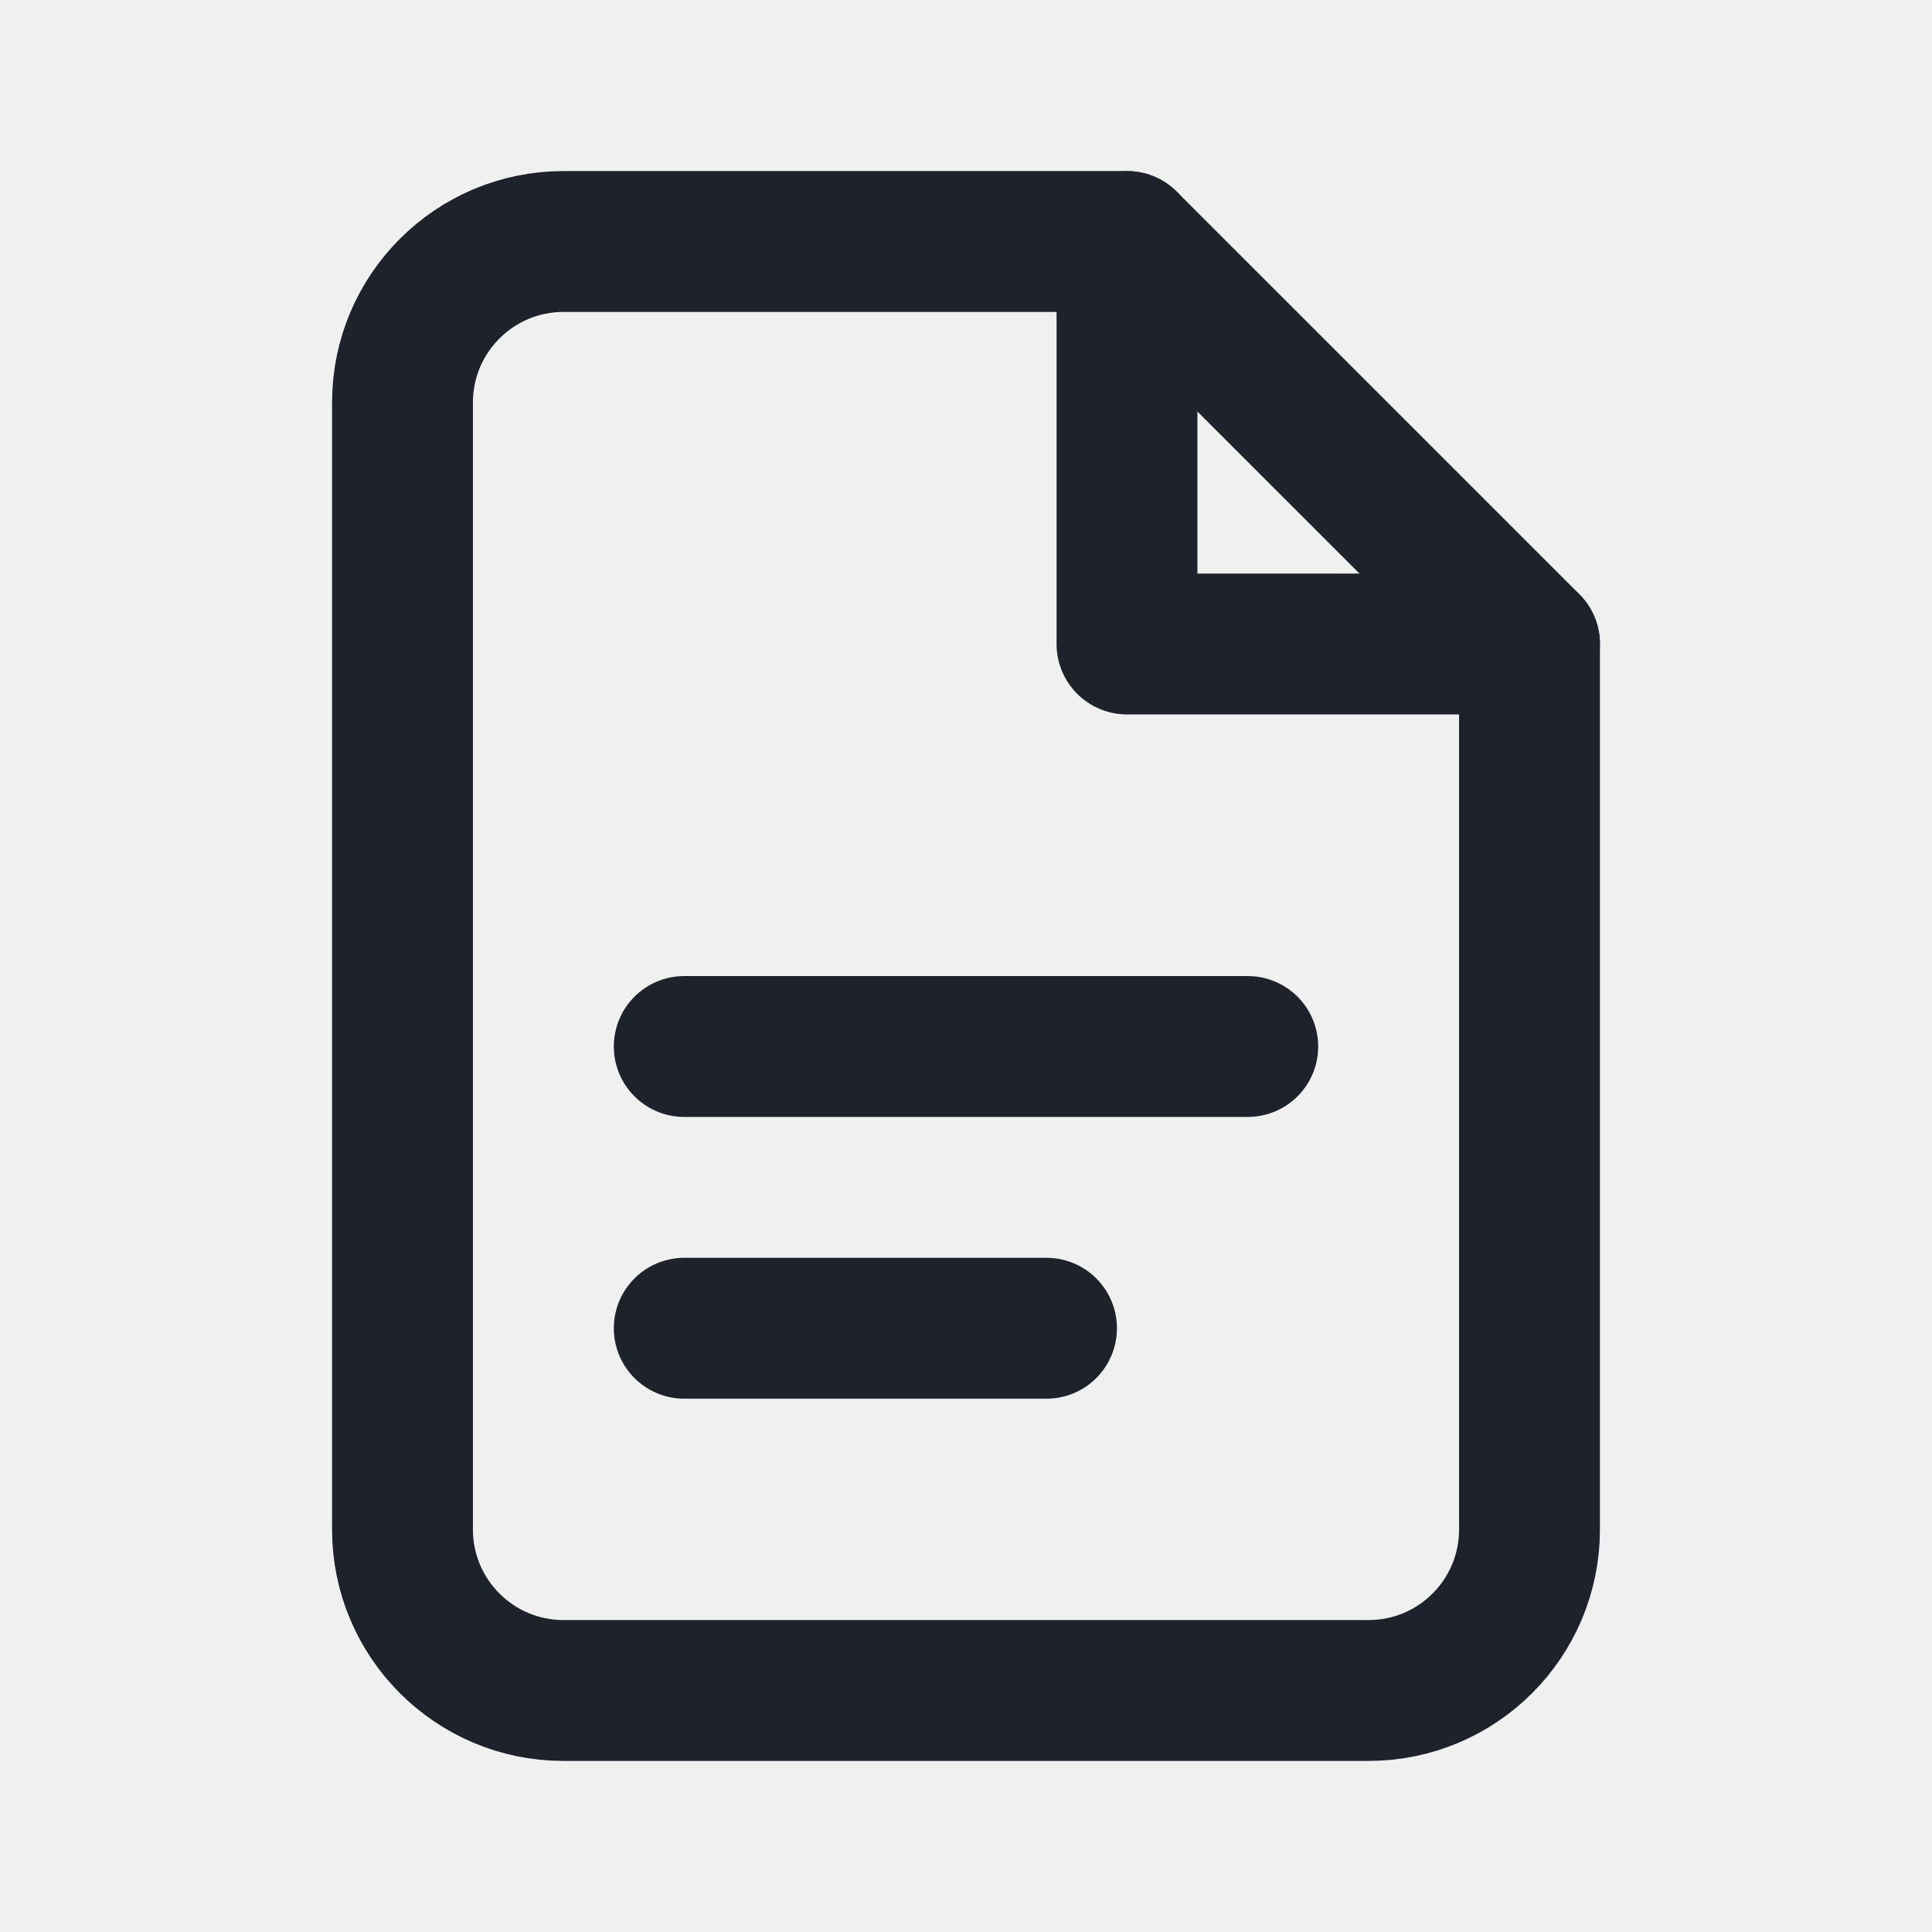
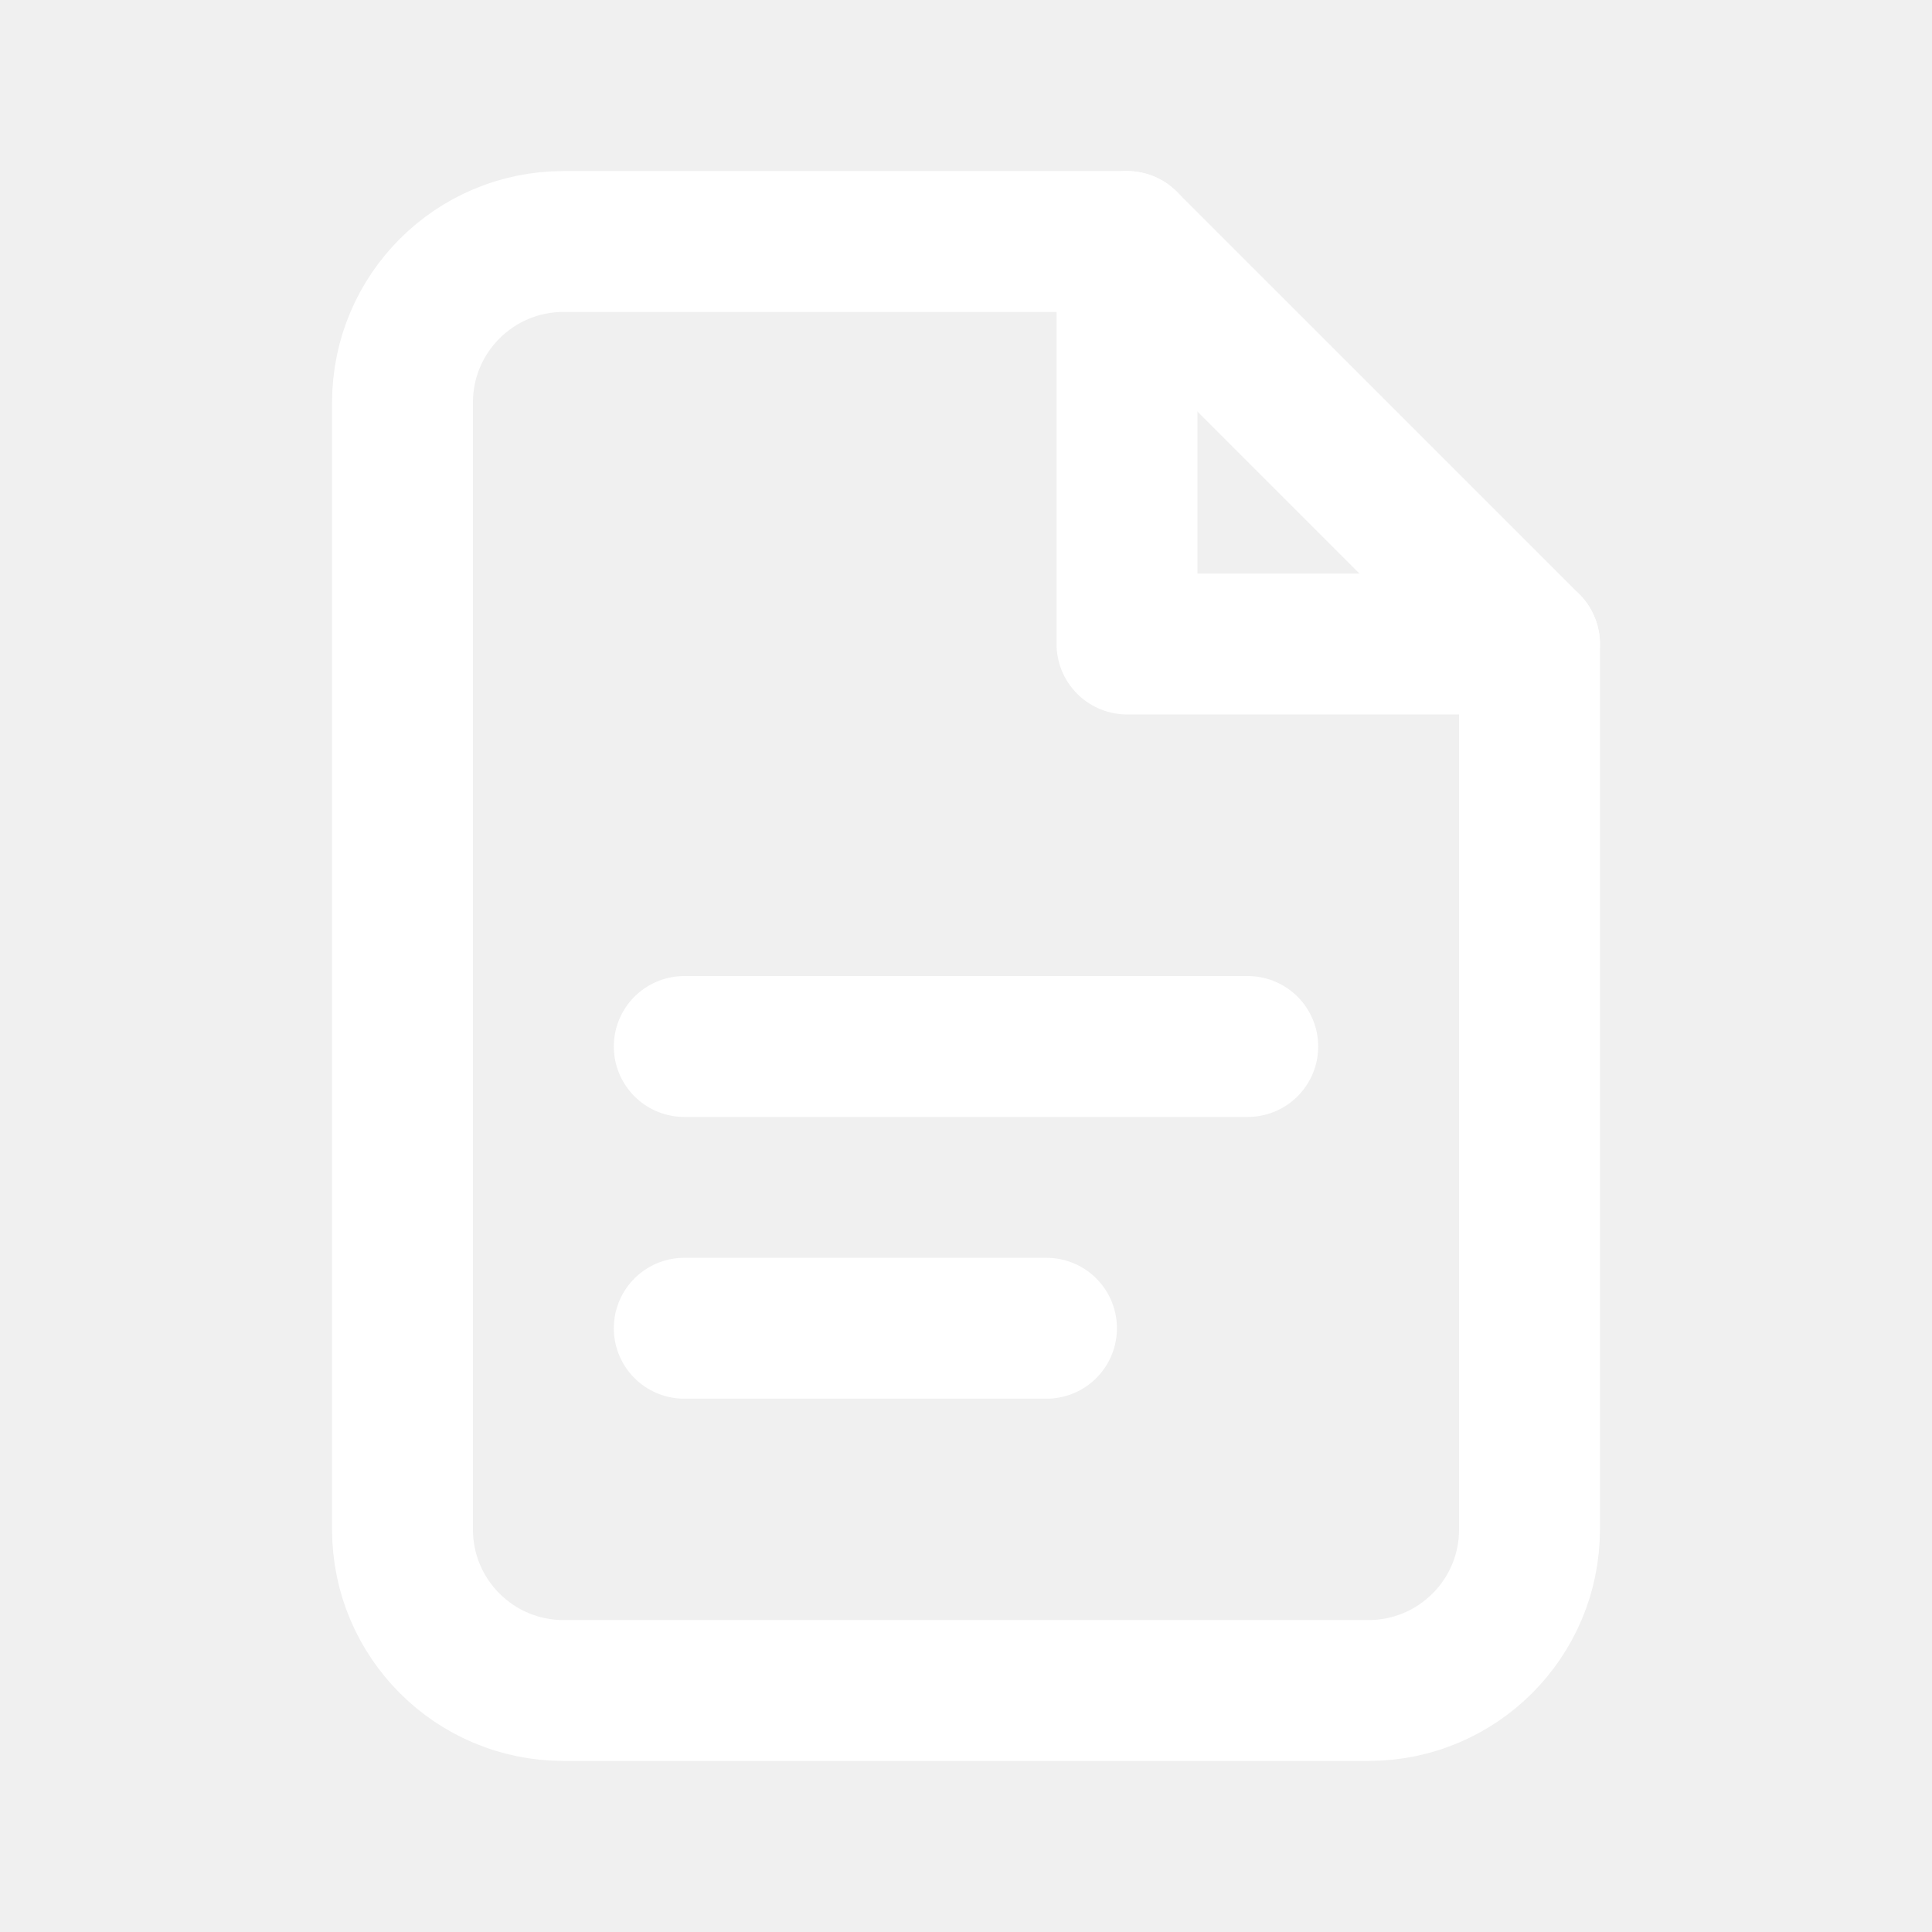
<svg xmlns="http://www.w3.org/2000/svg" viewBox="0 0 24 24" width="24" height="24" role="img">
-   <g fill="none" stroke="#1E232B" stroke-width="1.75" stroke-linecap="round" stroke-linejoin="round">
+   <g fill="none" stroke="#FFFFFF" stroke-width="1.75" stroke-linecap="round" stroke-linejoin="round">
    <path d="M14 3H7a2 2 0 0 0-2 2v14a2 2 0 0 0 2 2h10a2 2 0 0 0 2-2V8Z" />
    <path d="M14 3v5h5" />
    <path d="M8.5 13h7" />
    <path d="M8.5 16.5h4.5" />
  </g>
</svg>
